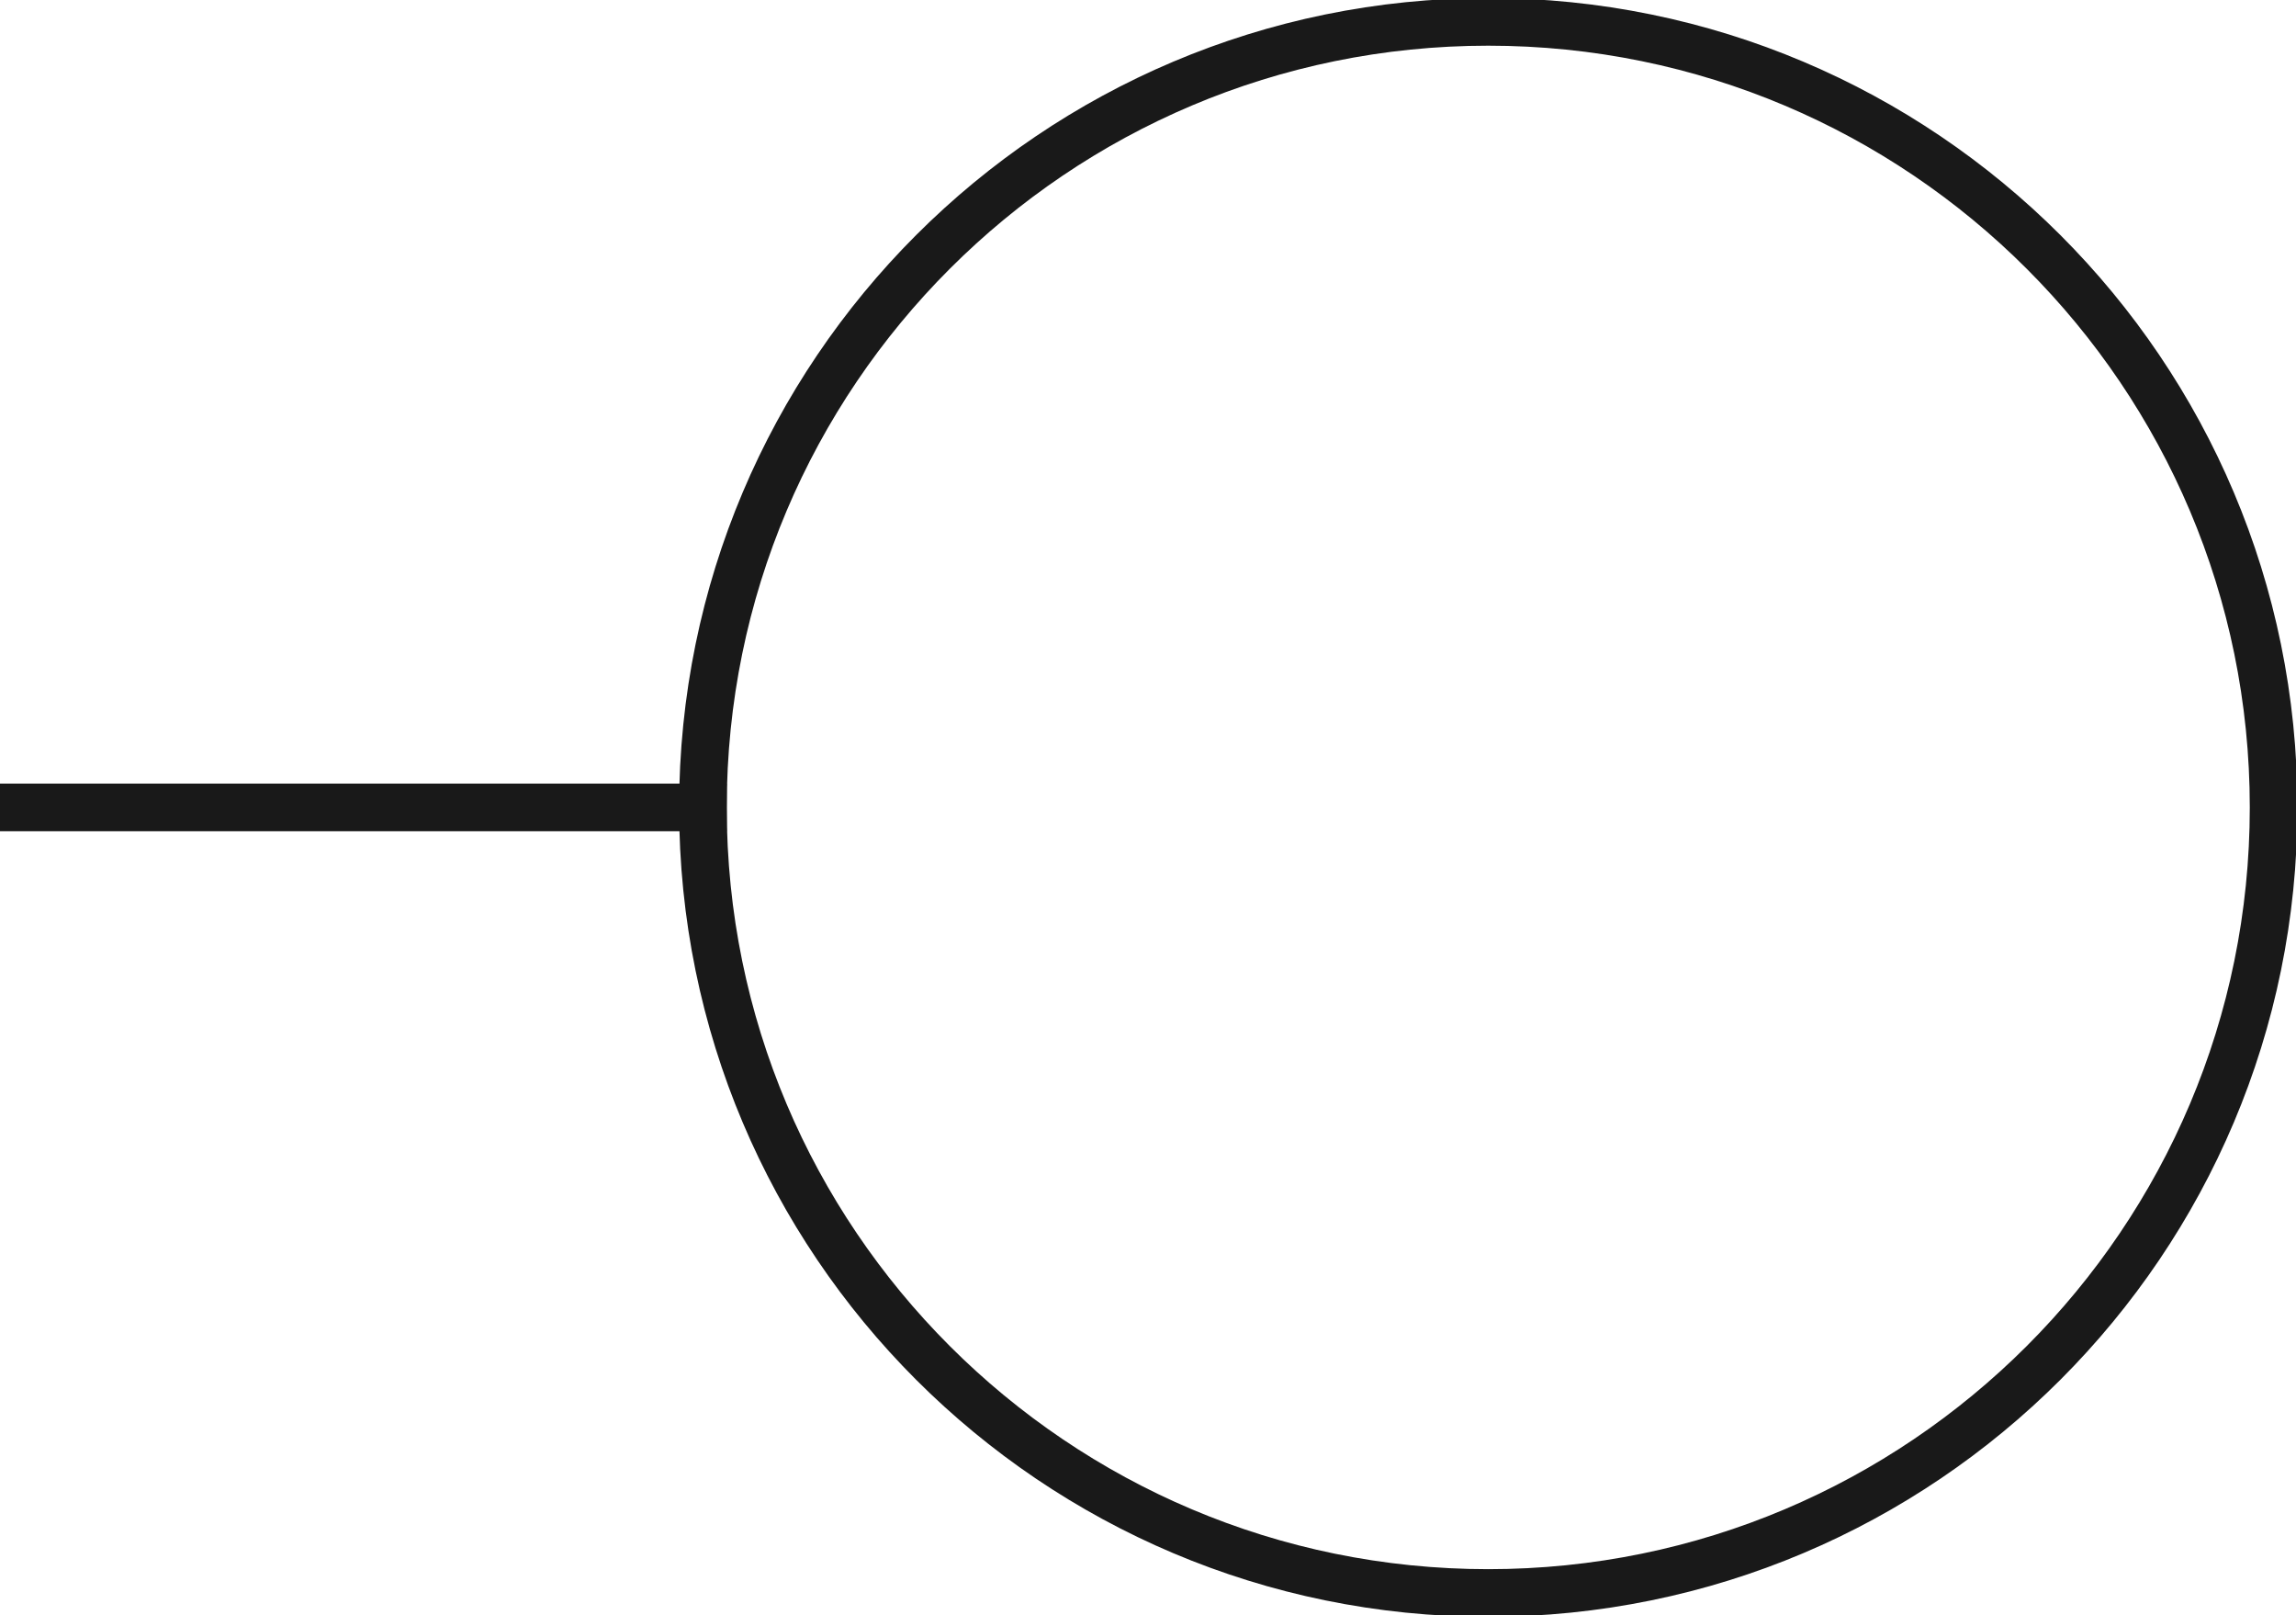
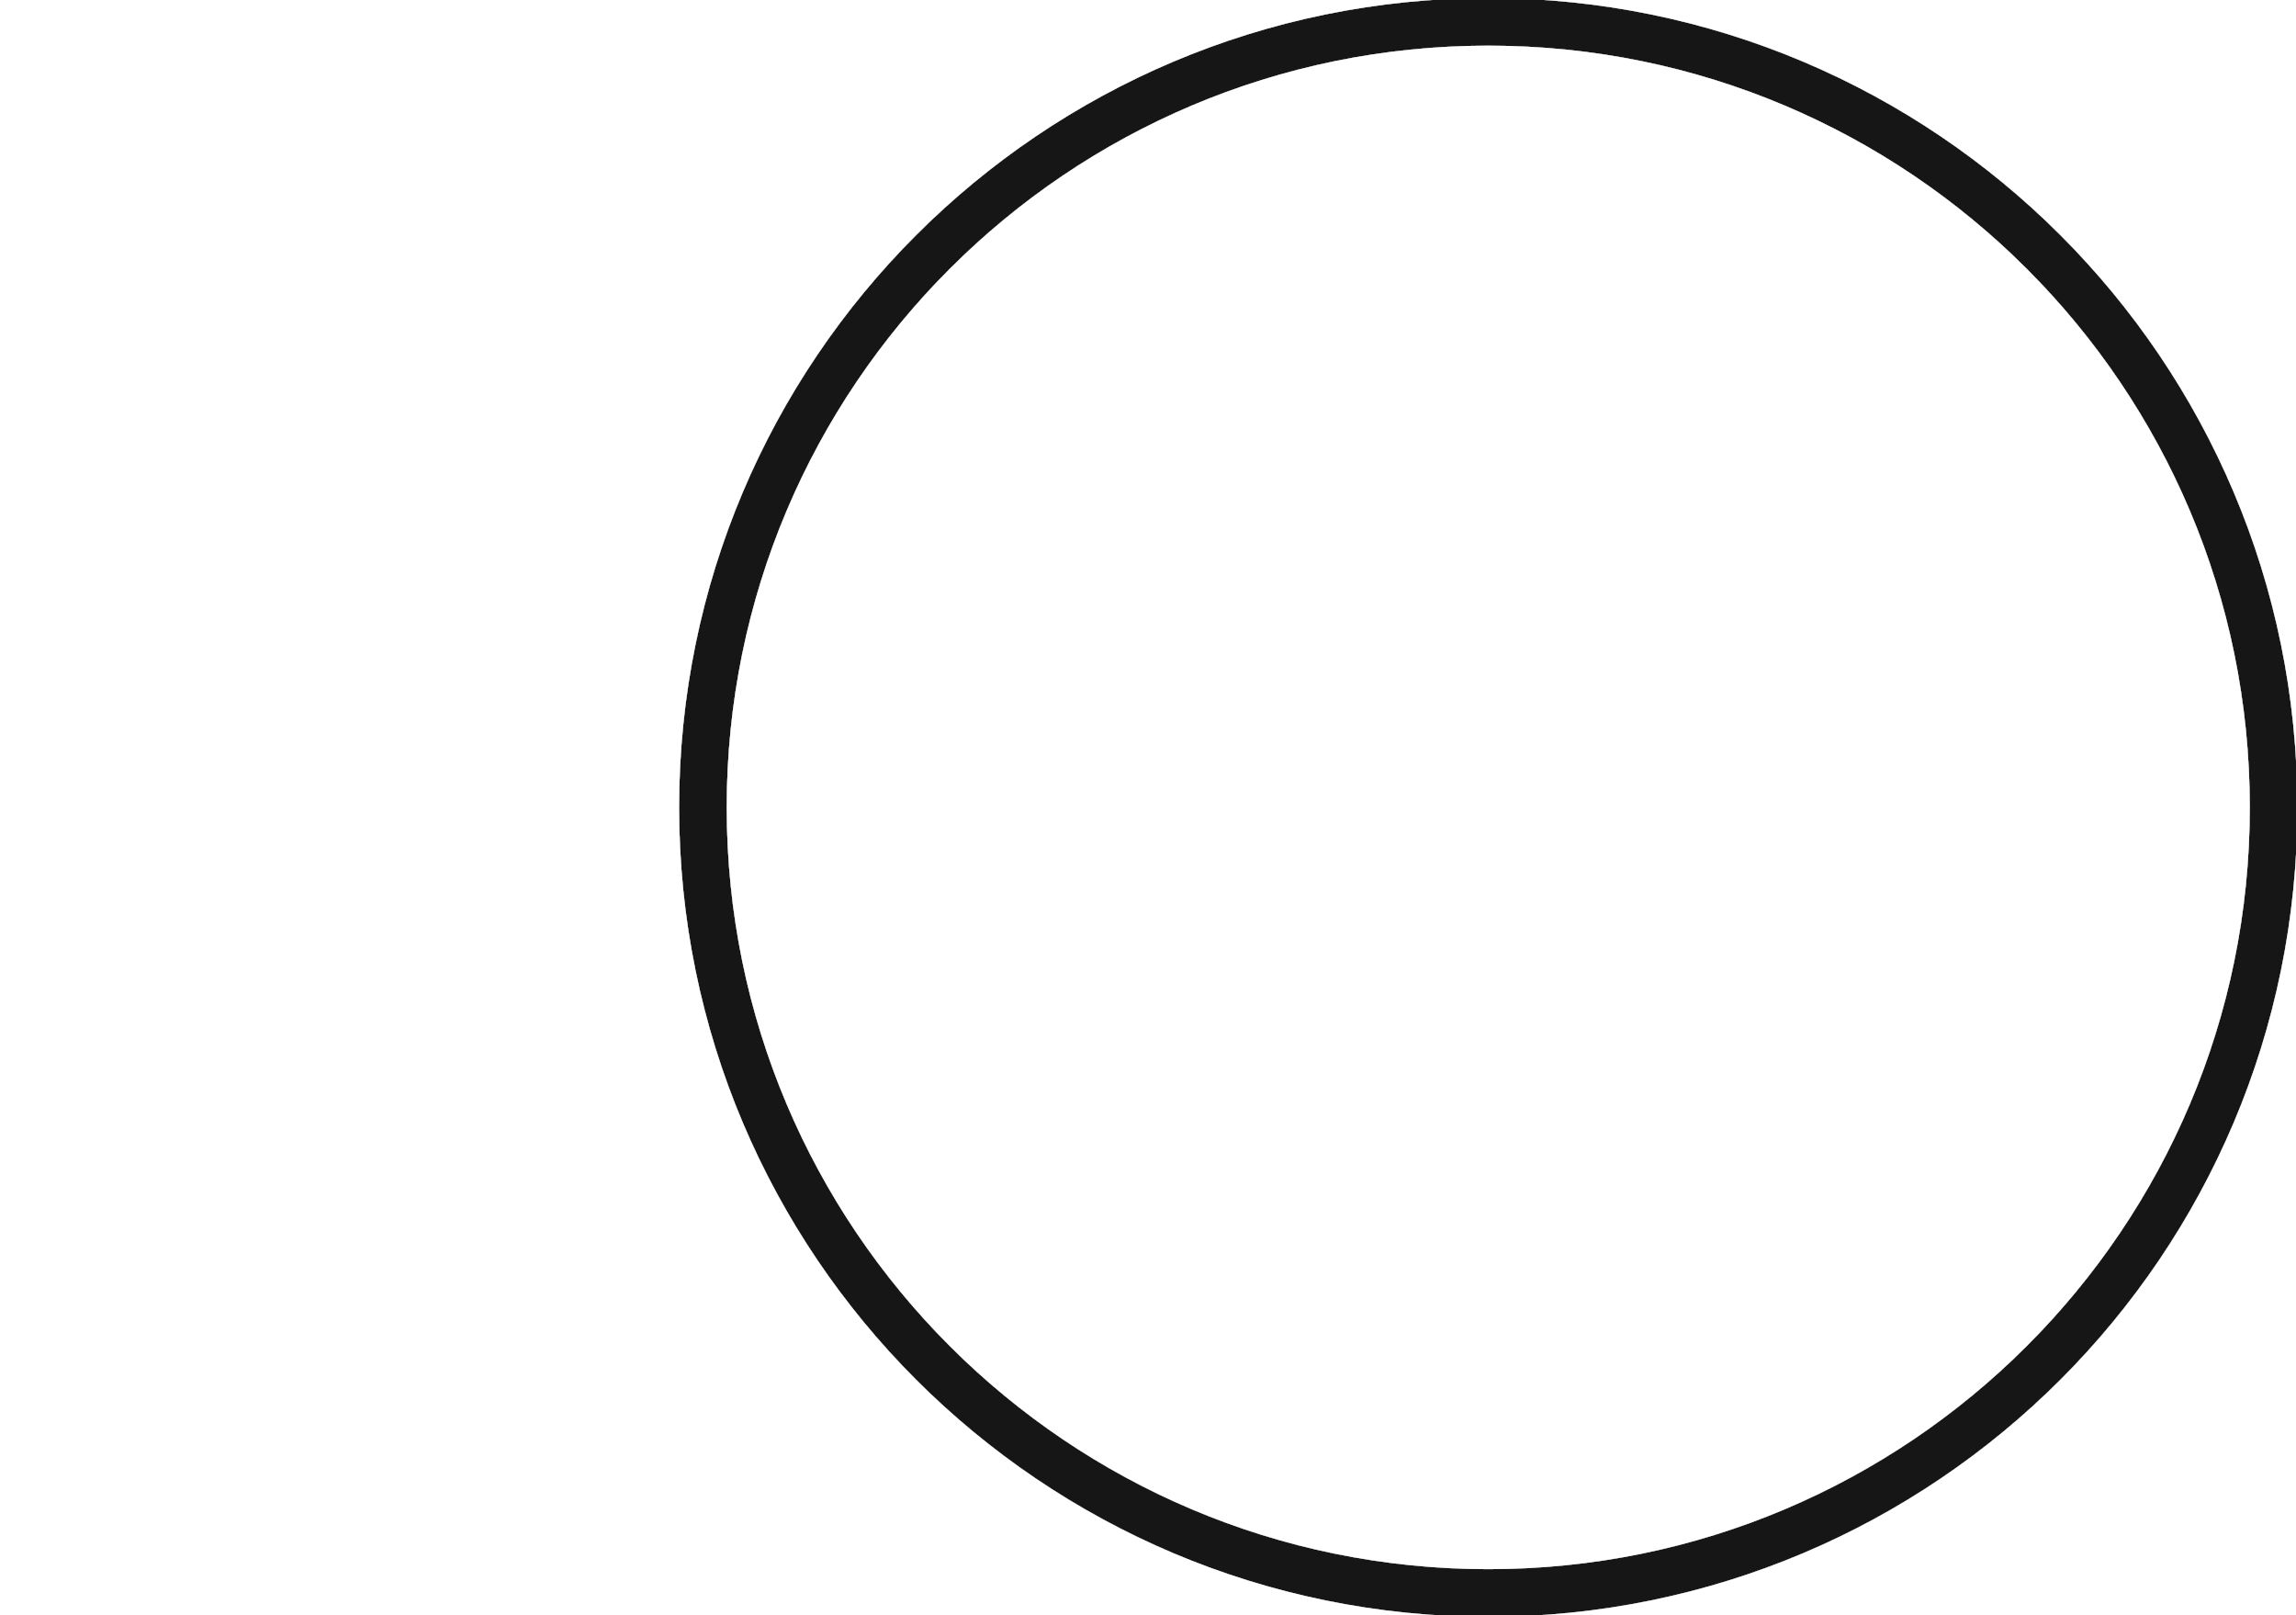
<svg xmlns="http://www.w3.org/2000/svg" width="16.872mm" height="11.863mm" viewBox="0 0 16.872 11.863" version="1.1">
+   <style>
+                 svg { filter: drop-shadow(0 0 0.5px white); }
+                 path, circle, ellipse, rect, polygon, polyline, line { 
+                     stroke-width: 1.2; 
+                     filter: drop-shadow(-0.5px -0.5px 0 white) drop-shadow(0.5px -0.5px 0 white) drop-shadow(-0.5px 0.5px 0 white) drop-shadow(0.5px 0.5px 0 white);
+                 }
+             </style>
  <g id="Block" transform="translate(73.39936,-9.81436) scale(1,-1)">
    <circle cx="-62.463" cy="-15.746" r="5.771" stroke="#191919" stroke-width="0.35 px" style="stroke-width:0.35;stroke-miterlimit:4;stroke-dasharray:none;stroke-linecap:square;fill:none" />
    <path id="Block_w0001" d="M -68.234 -15.746 L -73.234 -15.746 " stroke="#191919" stroke-width="0.35 px" style="stroke-width:0.35;stroke-miterlimit:4;stroke-dasharray:none;stroke-linecap:square;fill:none;fill-opacity:1;fill-rule: evenodd" />
  </g>
</svg>
